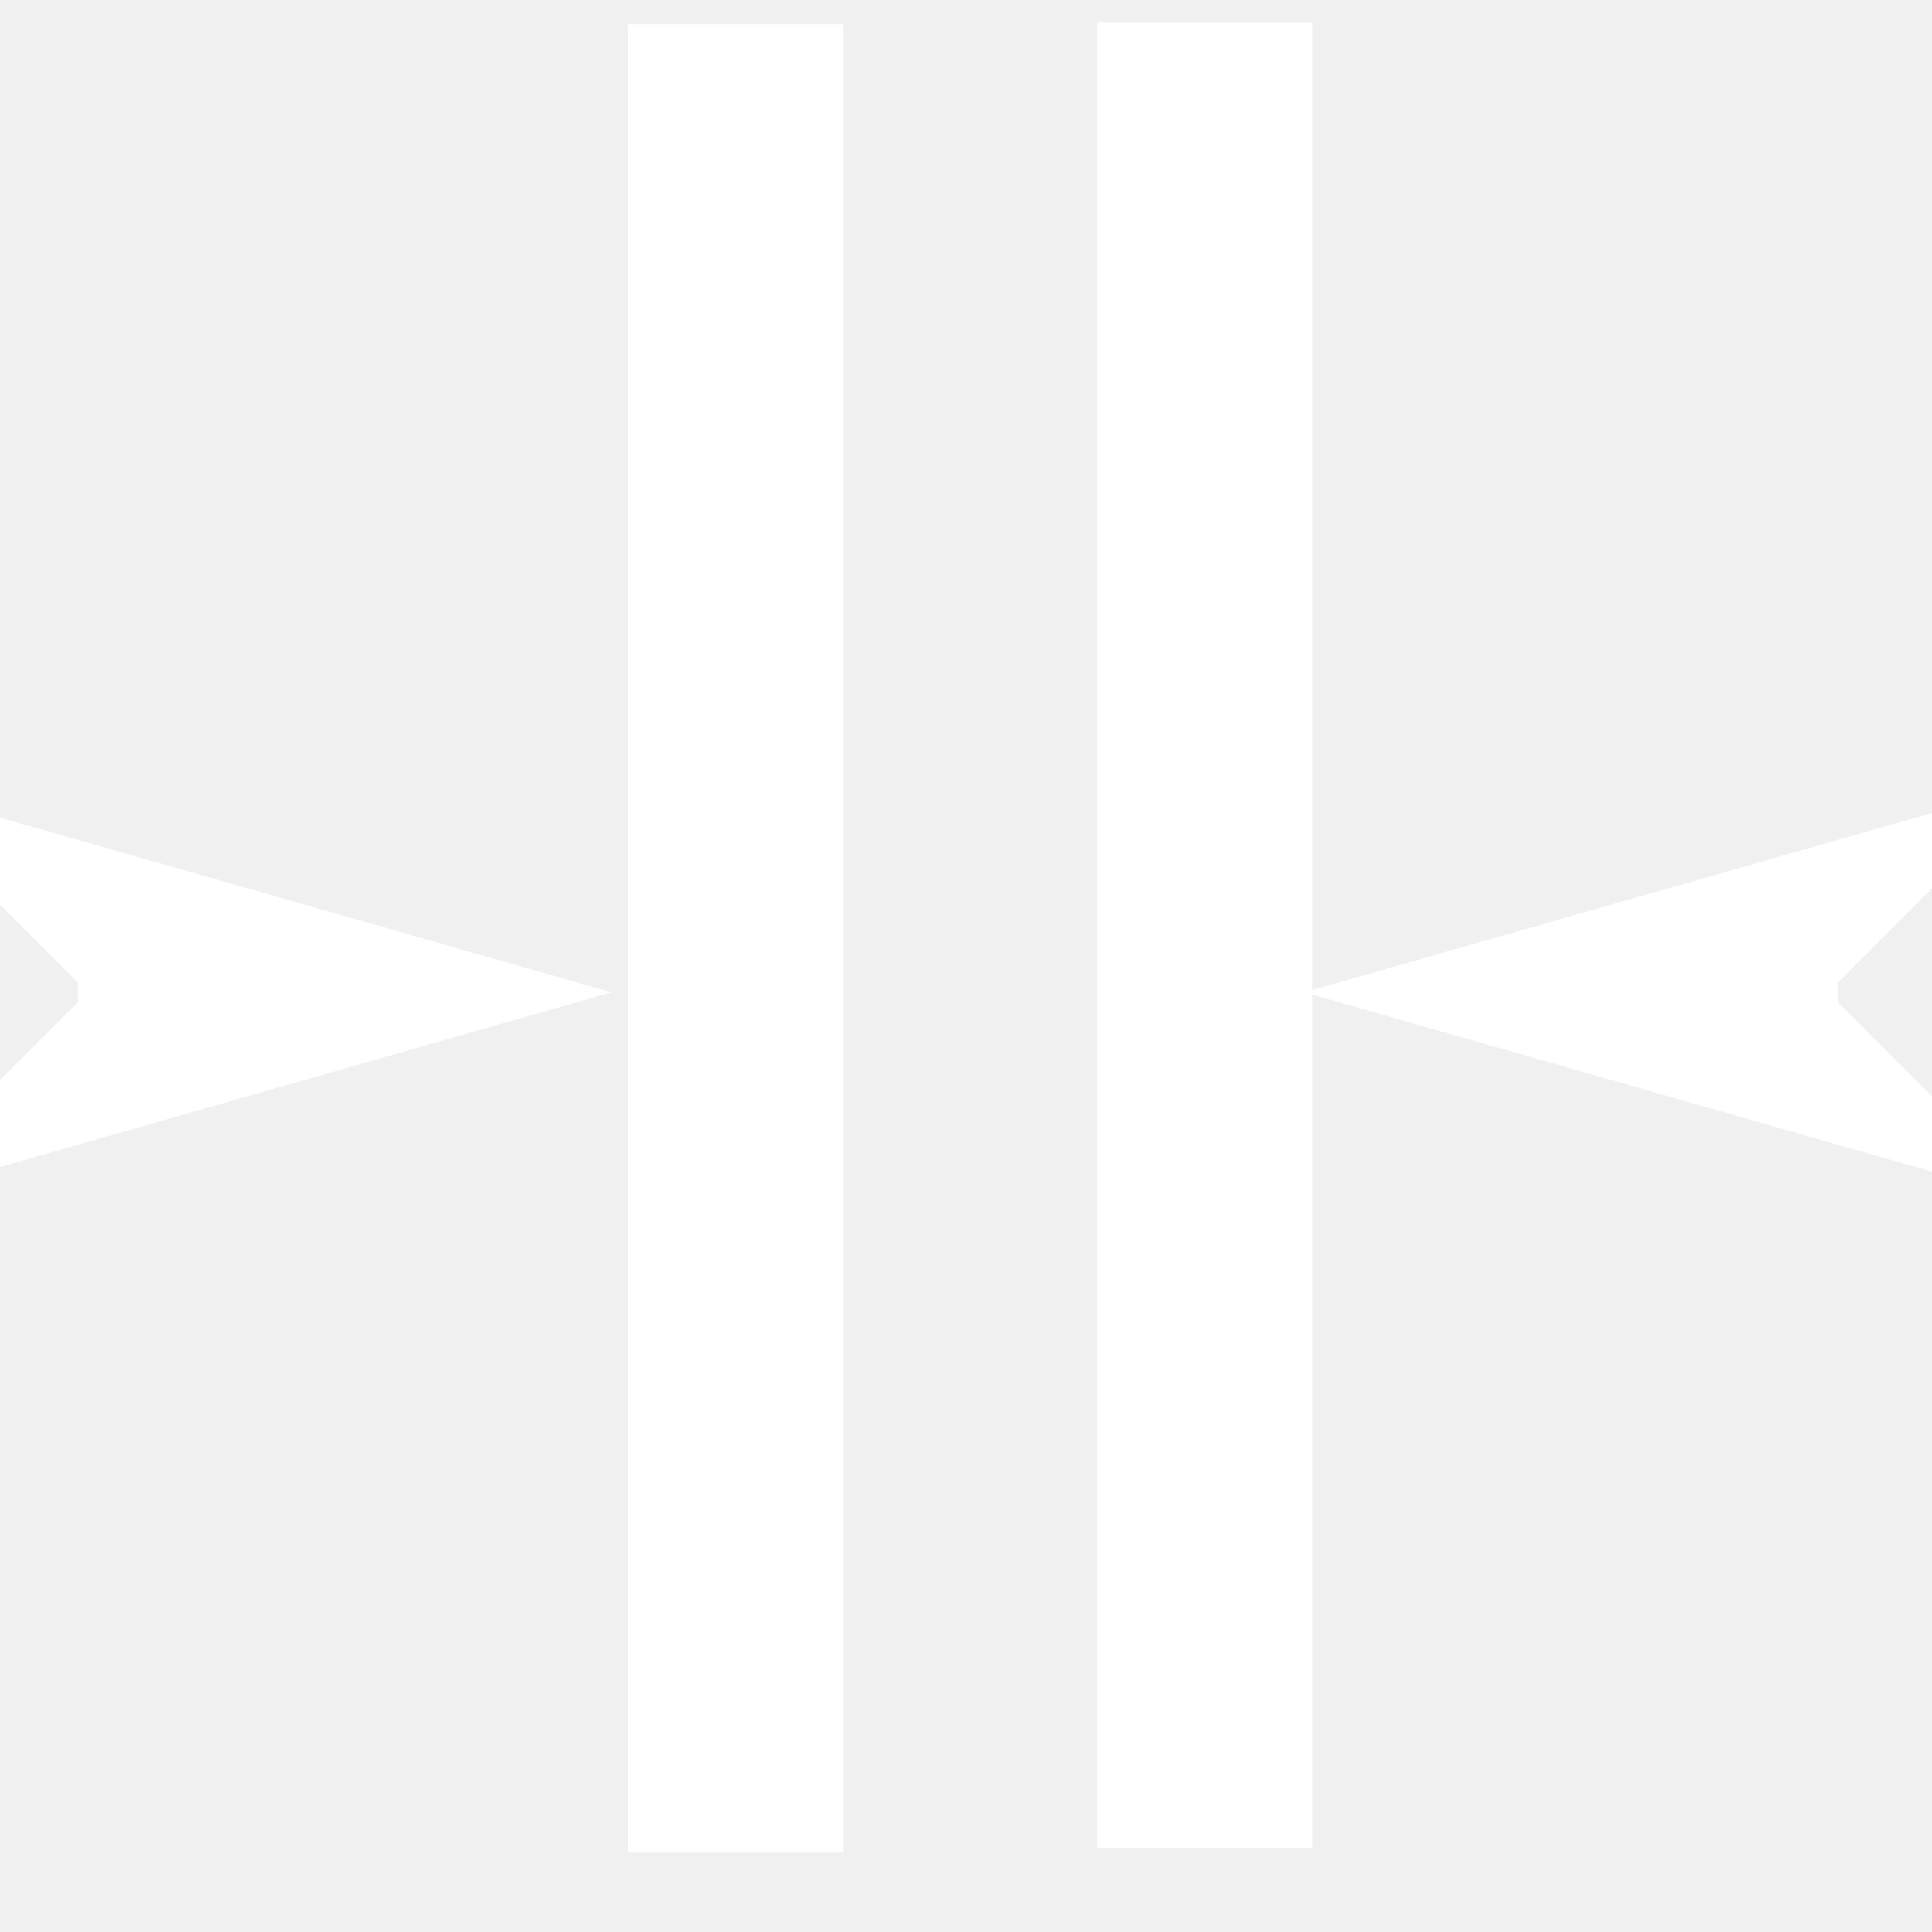
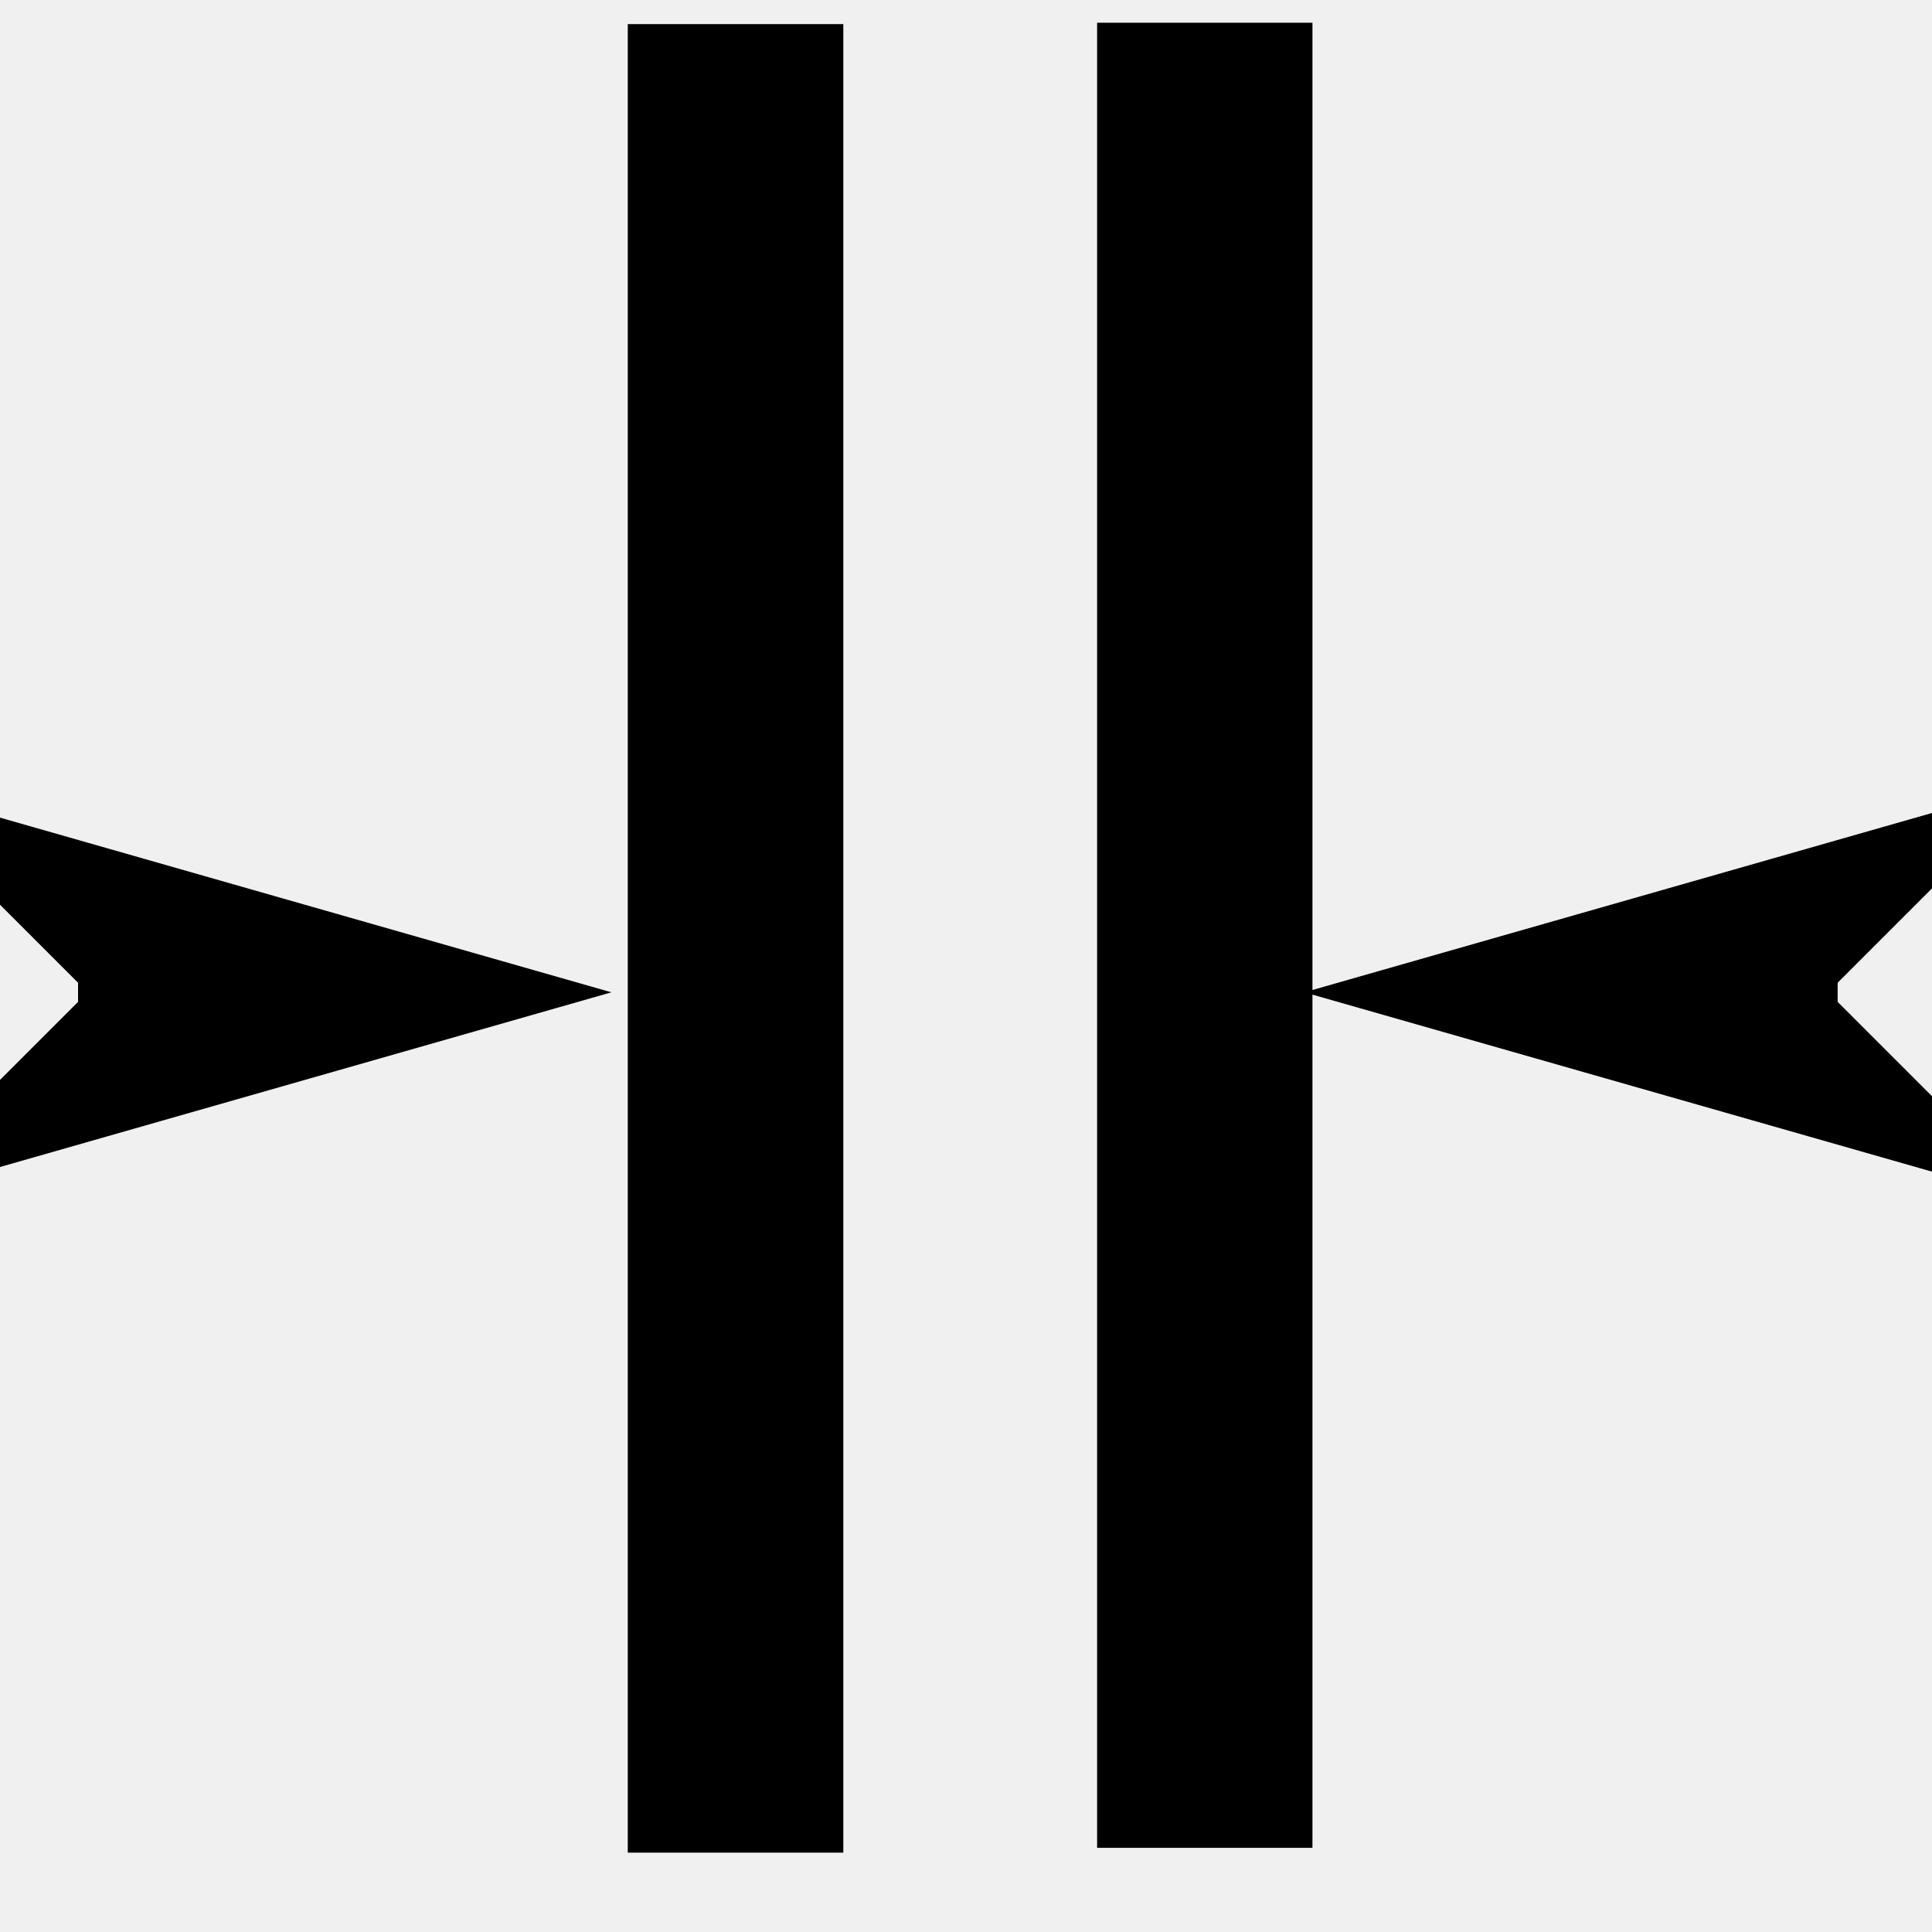
<svg xmlns="http://www.w3.org/2000/svg" width="100" height="100" viewBox="0 0 26.458 26.458" version="1.1" id="svg8">
  <defs id="defs2">
    <marker orient="auto" refY="0.0" refX="0.0" id="marker2932" style="overflow:visible;">
-       <path id="path2930" d="M 0.0,0.0 L 5.0,-5.0 L -12.5,0.0 L 5.0,5.0 L 0.0,0.0 z " style="fill-rule:evenodd;stroke:#ffffff;stroke-width:1pt;stroke-opacity:1;fill:#ffffff;fill-opacity:1" transform="scale(0.8) rotate(180) translate(12.5,0)" />
+       <path id="path2930" d="M 0.0,0.0 L 5.0,-5.0 L -12.5,0.0 L 5.0,5.0 L 0.0,0.0 z " style="fill-rule:evenodd;stroke:#000000;stroke-width:1pt;stroke-opacity:1;fill:#000000;fill-opacity:1" transform="scale(0.8) rotate(180) translate(12.5,0)" />
    </marker>
    <marker orient="auto" refY="0.0" refX="0.0" id="Arrow1Lstart" style="overflow:visible">
-       <path id="path890" d="M 0.0,0.0 L 5.0,-5.0 L -12.5,0.0 L 5.0,5.0 L 0.0,0.0 z " style="fill-rule:evenodd;stroke:#ffffff;stroke-width:1pt;stroke-opacity:1;fill:#ffffff;fill-opacity:1" transform="scale(0.8) translate(12.5,0)" />
+       <path id="path890" d="M 0.0,0.0 L 5.0,-5.0 L -12.5,0.0 L 5.0,5.0 L 0.0,0.0 z " style="fill-rule:evenodd;stroke:#000000;stroke-width:1pt;stroke-opacity:1;fill:#000000;fill-opacity:1" transform="scale(0.8) translate(12.5,0)" />
    </marker>
    <marker orient="auto" refY="0.0" refX="0.0" id="Arrow1Lend" style="overflow:visible;">
      <path id="path893" d="M 0.0,0.0 L 5.0,-5.0 L -12.5,0.0 L 5.0,5.0 L 0.0,0.0 z " style="fill-rule:evenodd;stroke:#000000;stroke-width:1pt;stroke-opacity:1;fill:#000000;fill-opacity:1" transform="scale(0.8) rotate(180) translate(12.5,0)" />
    </marker>
    <marker orient="auto" refY="0.0" refX="0.0" id="marker1348" style="overflow:visible">
      <path id="path1346" d="M -5.0,-5.0 L -5.0,5.0 L 5.0,5.0 L 5.0,-5.0 L -5.0,-5.0 z " style="fill-rule:evenodd;stroke:#000000;stroke-width:1pt;stroke-opacity:1;fill:#000000;fill-opacity:1" transform="scale(0.2)" />
    </marker>
    <marker orient="auto" refY="0.0" refX="0.0" id="marker1290" style="overflow:visible">
      <path id="path1288" d="M -5.0,-5.0 L -5.0,5.0 L 5.0,5.0 L 5.0,-5.0 L -5.0,-5.0 z " style="fill-rule:evenodd;stroke:#000000;stroke-width:1pt;stroke-opacity:1;fill:#000000;fill-opacity:1" transform="scale(0.2)" />
    </marker>
    <marker orient="auto" refY="0.0" refX="0.0" id="marker1244" style="overflow:visible">
      <path id="path1242" d="M -5.0,-5.0 L -5.0,5.0 L 5.0,5.0 L 5.0,-5.0 L -5.0,-5.0 z " style="fill-rule:evenodd;stroke:#000000;stroke-width:1pt;stroke-opacity:1;fill:#000000;fill-opacity:1" transform="scale(0.2)" />
    </marker>
    <marker orient="auto" refY="0.0" refX="0.0" id="SquareM" style="overflow:visible">
      <path id="path963" d="M -5.0,-5.0 L -5.0,5.0 L 5.0,5.0 L 5.0,-5.0 L -5.0,-5.0 z " style="fill-rule:evenodd;stroke:#000000;stroke-width:1pt;stroke-opacity:1;fill:#000000;fill-opacity:1" transform="scale(0.4)" />
    </marker>
    <marker orient="auto" refY="0.0" refX="0.0" id="SquareS" style="overflow:visible">
      <path id="path966" d="M -5.0,-5.0 L -5.0,5.0 L 5.0,5.0 L 5.0,-5.0 L -5.0,-5.0 z " style="fill-rule:evenodd;stroke:#000000;stroke-width:1pt;stroke-opacity:1;fill:#000000;fill-opacity:1" transform="scale(0.2)" />
    </marker>
    <marker orient="auto" refY="0.0" refX="0.0" id="DotL" style="overflow:visible">
      <path id="path951" d="M -2.5,-1.0 C -2.5,1.76 -4.74,4.0 -7.5,4.0 C -10.26,4.0 -12.5,1.76 -12.5,-1.0 C -12.5,-3.76 -10.26,-6.0 -7.5,-6.0 C -4.74,-6.0 -2.5,-3.76 -2.5,-1.0 z " style="fill-rule:evenodd;stroke:#000000;stroke-width:1pt;stroke-opacity:1;fill:#000000;fill-opacity:1" transform="scale(0.8) translate(7.4, 1)" />
    </marker>
    <marker orient="auto" refY="0" refX="0" id="Arrow1Lstart-2" style="overflow:visible">
      <path id="path890-8" d="M 0,0 5,-5 -12.5,0 5,5 Z" style="fill:#000000;fill-opacity:1;fill-rule:evenodd;stroke:#000000;stroke-width:1pt;stroke-opacity:1" transform="matrix(0.8,0,0,0.8,10,0)" />
    </marker>
  </defs>
  <g id="layer1" transform="translate(0,-270.5417)">
-     <path style="fill:#ffffff;stroke:#ffffff;stroke-width:2.952;stroke-linecap:butt;stroke-linejoin:miter;stroke-miterlimit:4;stroke-dasharray:none;stroke-opacity:1" d="M 10.073,270.872 V 295.913" id="path2652" />
-     <path style="fill:#ffffff;stroke:#ffffff;stroke-width:0.565;stroke-linecap:butt;stroke-linejoin:round;stroke-miterlimit:4;stroke-dasharray:none;stroke-opacity:1;marker-start:url(#Arrow1Lstart)" d="M 7.276,284.131 H 1.069" id="path2654" />
-     <path style="fill:#ffffff;stroke:#ffffff;stroke-width:0.565;stroke-linecap:butt;stroke-linejoin:round;stroke-miterlimit:4;stroke-dasharray:none;stroke-opacity:1;marker-end:url(#marker2932)" d="M 25.166,284.131 H 18.959" id="path2654-7" />
-     <path style="fill:#ffffff;stroke:#ffffff;stroke-width:2.949;stroke-linecap:butt;stroke-linejoin:miter;stroke-miterlimit:4;stroke-dasharray:none;stroke-opacity:1" d="m 16.499,270.853 v 24.994" id="path2652-4" />
+     <path style="fill:#000000;stroke:#000000;stroke-width:2.952;stroke-linecap:butt;stroke-linejoin:miter;stroke-miterlimit:4;stroke-dasharray:none;stroke-opacity:1" d="M 10.073,270.872 V 295.913" id="path2652" />
+     <path style="fill:#000000;stroke:#000000;stroke-width:0.565;stroke-linecap:butt;stroke-linejoin:round;stroke-miterlimit:4;stroke-dasharray:none;stroke-opacity:1;marker-start:url(#Arrow1Lstart)" d="M 7.276,284.131 H 1.069" id="path2654" />
+     <path style="fill:#000000;stroke:#000000;stroke-width:0.565;stroke-linecap:butt;stroke-linejoin:round;stroke-miterlimit:4;stroke-dasharray:none;stroke-opacity:1;marker-end:url(#marker2932)" d="M 25.166,284.131 H 18.959" id="path2654-7" />
+     <path style="fill:#000000;stroke:#000000;stroke-width:2.949;stroke-linecap:butt;stroke-linejoin:miter;stroke-miterlimit:4;stroke-dasharray:none;stroke-opacity:1" d="m 16.499,270.853 v 24.994" id="path2652-4" />
  </g>
</svg>
